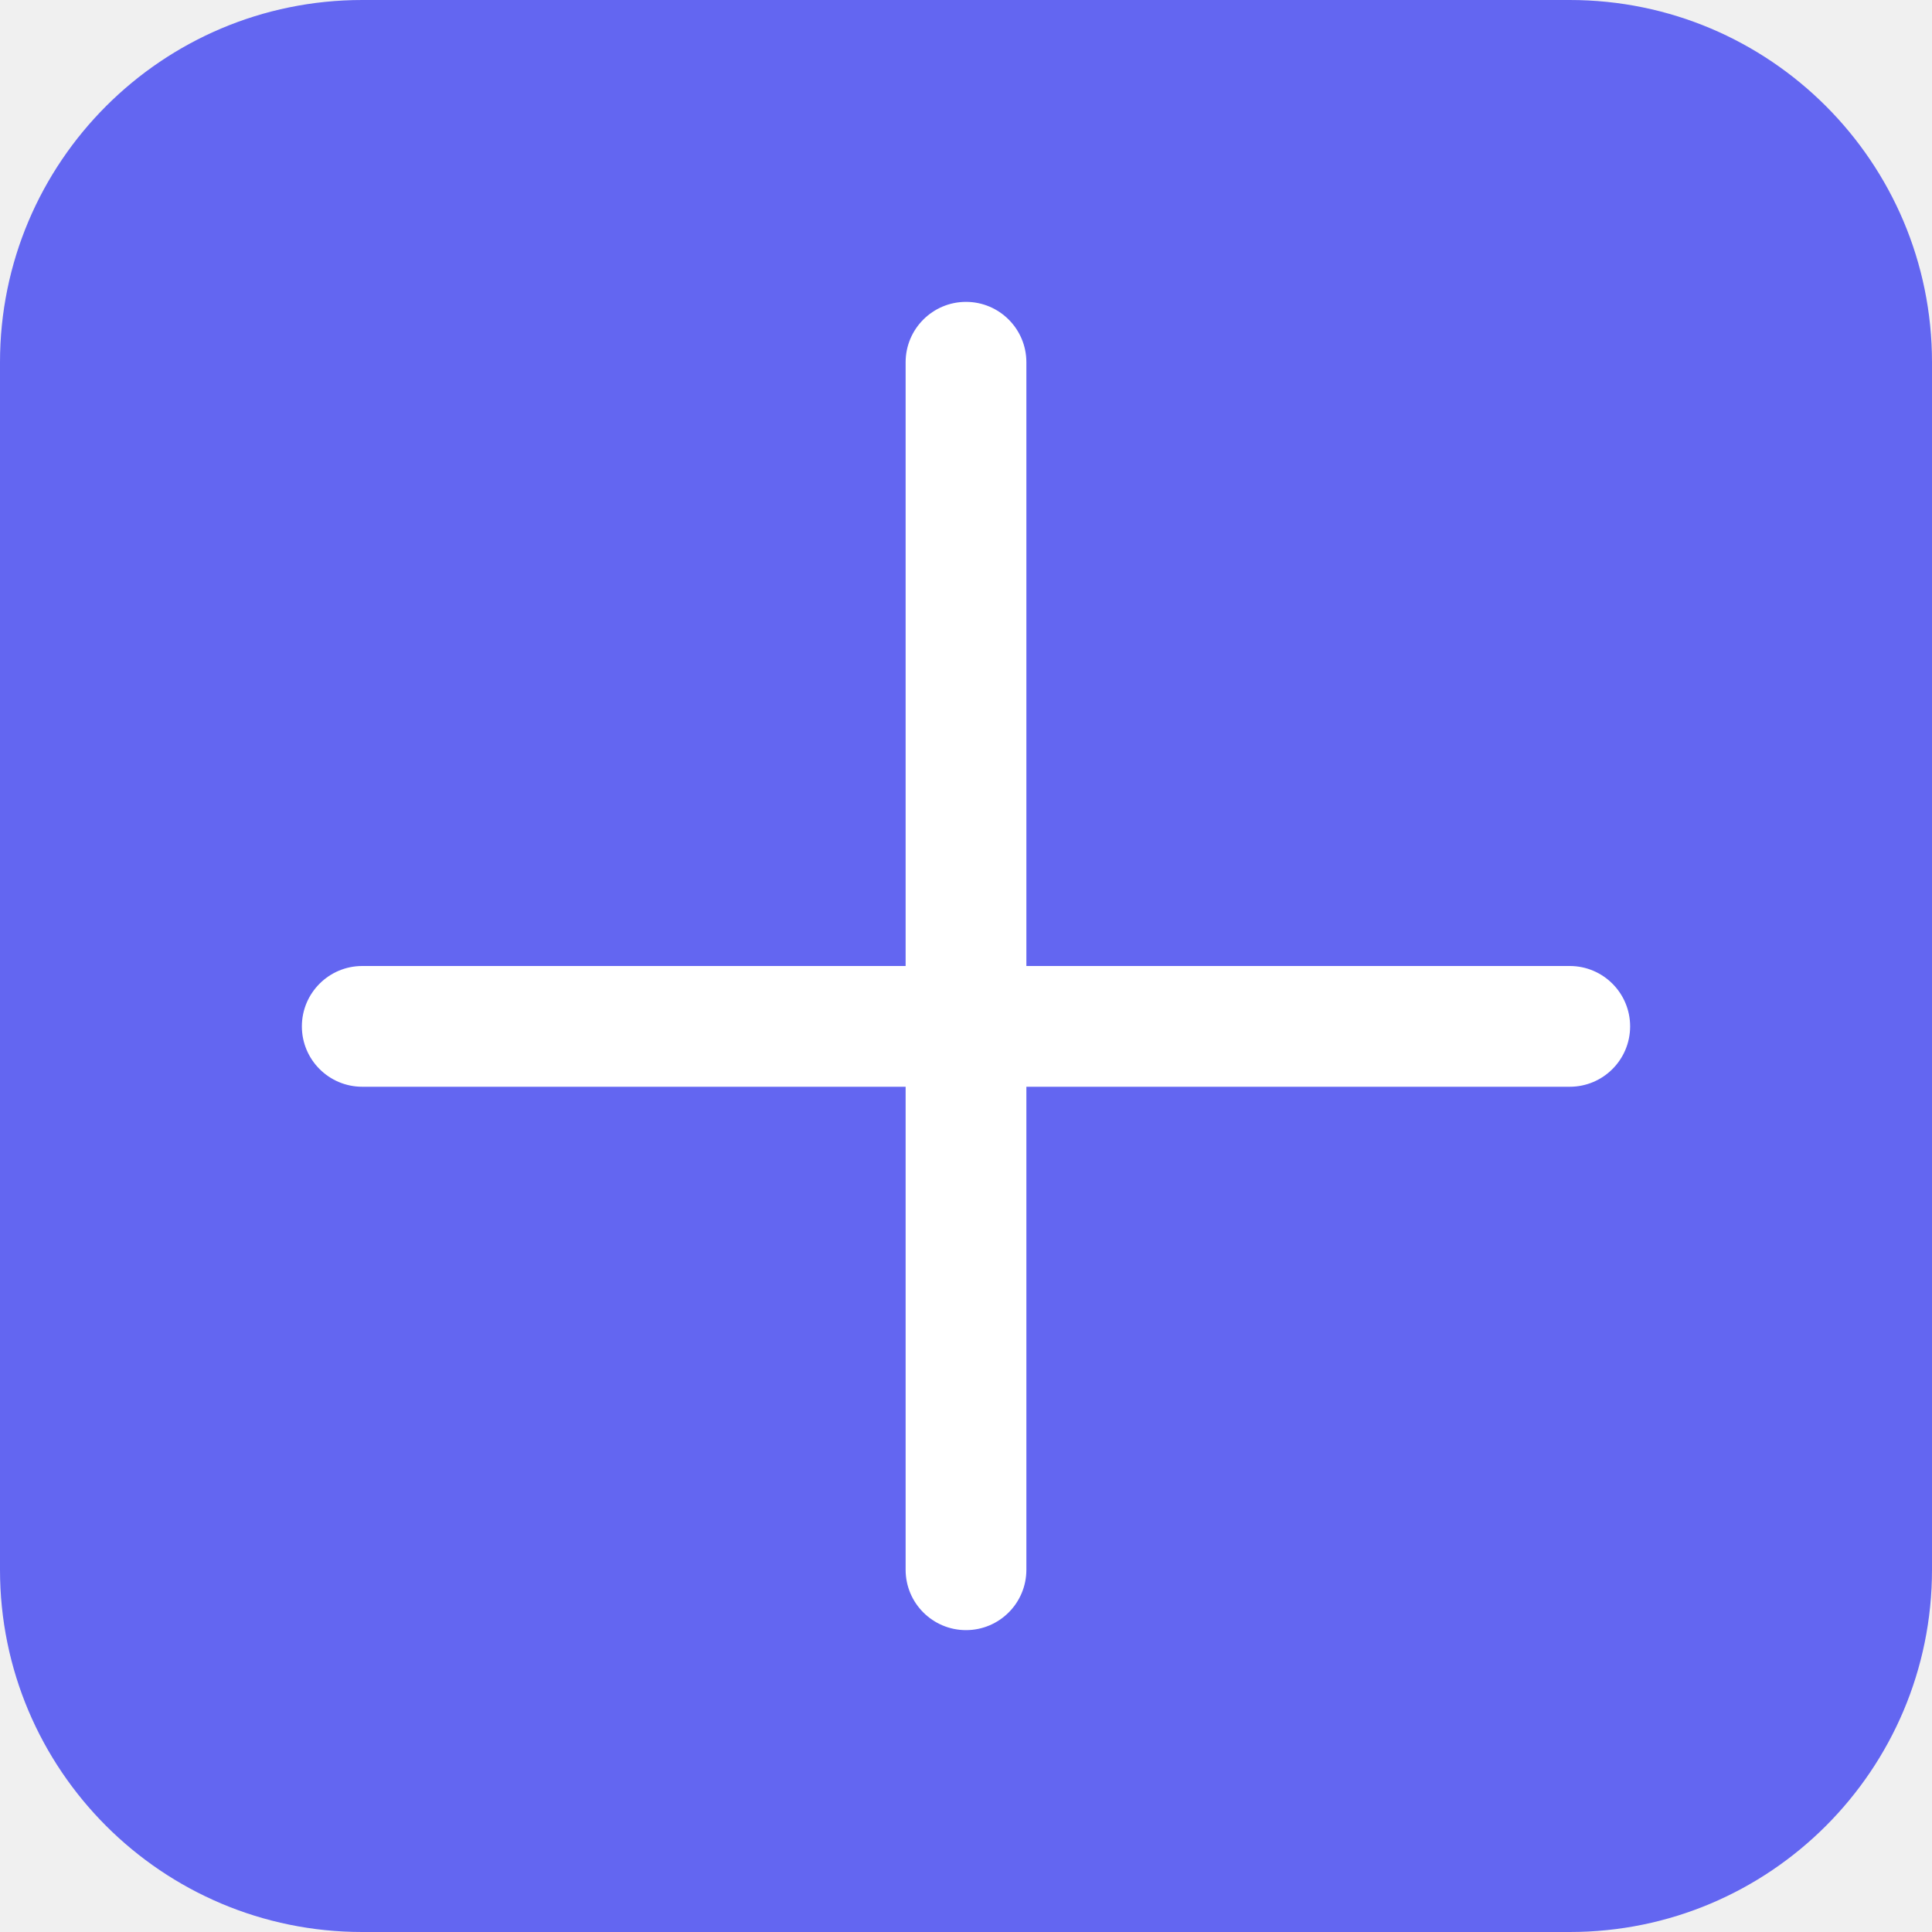
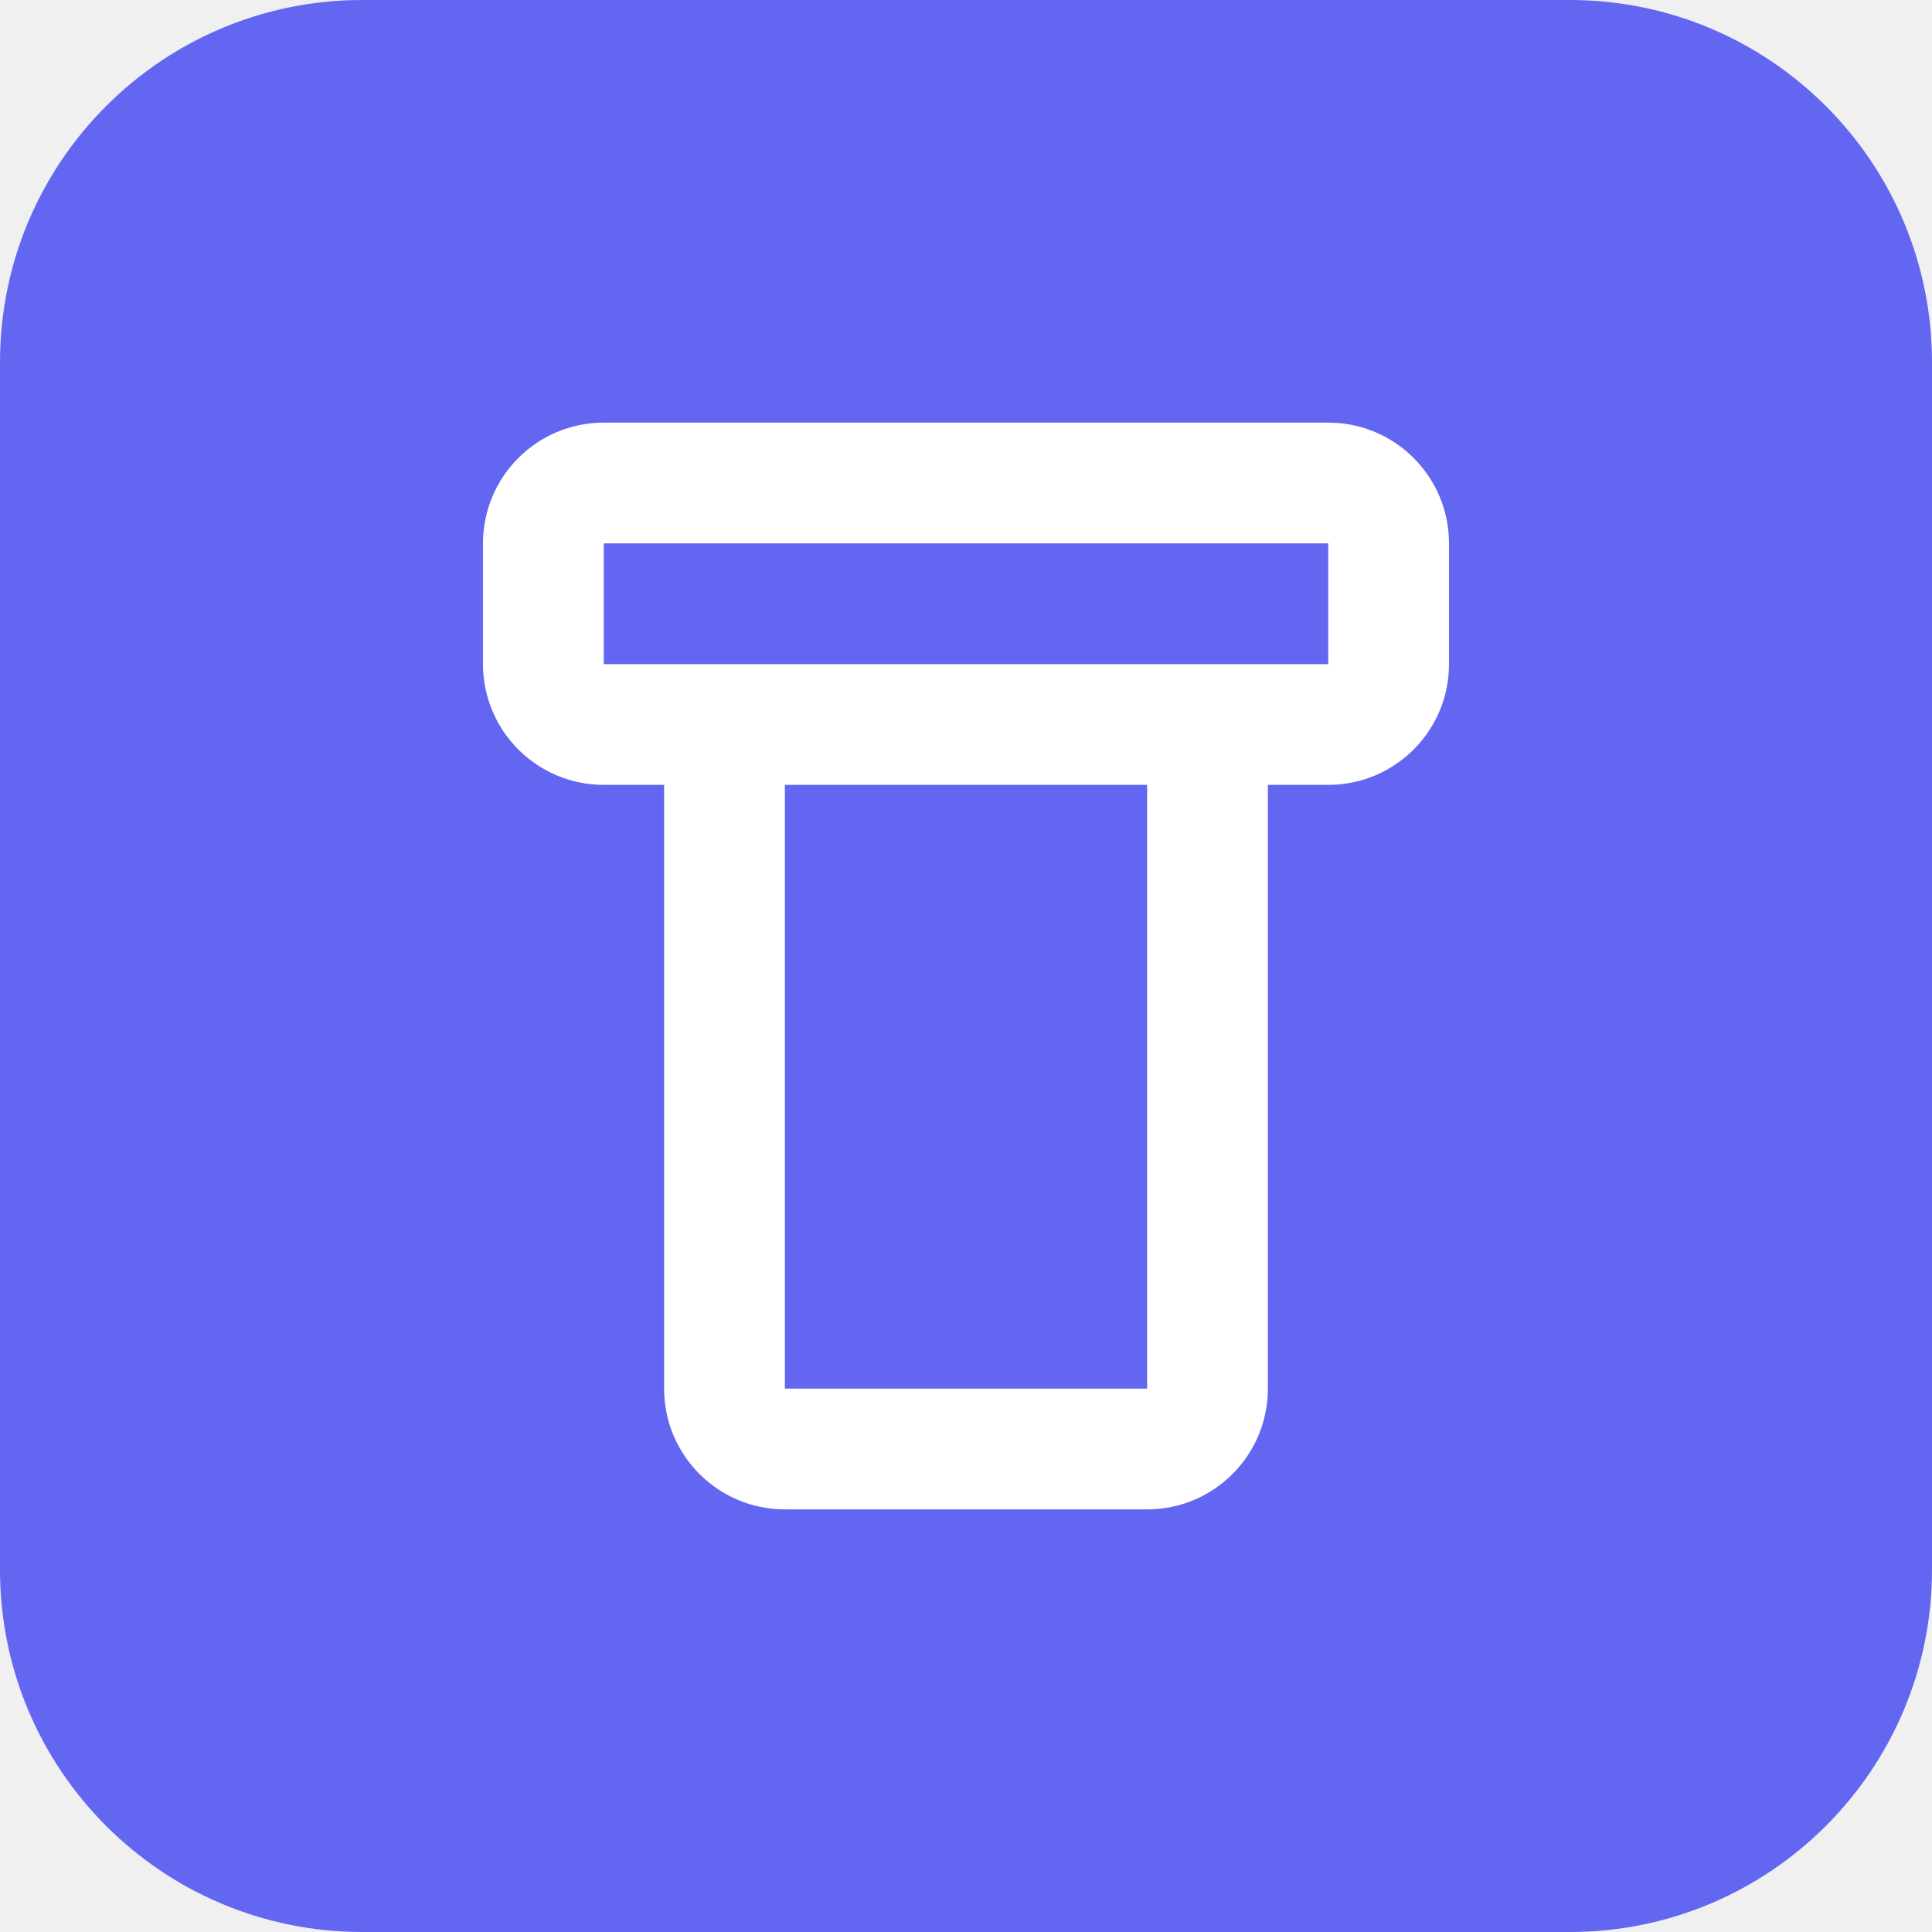
<svg xmlns="http://www.w3.org/2000/svg" width="32px" height="32px" viewBox="0 0 32 32" version="1.1">
  <g stroke="none" stroke-width="1" fill="none" fill-rule="evenodd">
    <rect fill="#6366f1" x="0" y="0" width="32" height="32" rx="6" />
-     <path d="M16,5 C16.552,5 17,5.448 17,6 L17,16 L26,16 C26.552,16 27,16.448 27,17 C27,17.552 26.552,18 26,18 L17,18 L17,26 C17,26.552 16.552,27 16,27 C15.448,27 15,26.552 15,26 L15,18 L6,18 C5.448,18 5,17.552 5,17 C5,16.448 5.448,16 6,16 L15,16 L15,6 C15,5.448 15.448,5 16,5 Z" fill="#FFFFFF" fill-rule="nonzero" />
+     <path d="M22,7 C23.105,7 24,7.895 24,9 L24,11 C24,12.105 23.105,13 22,13 L21,13 L21,23 C21,24.105 20.105,25 19,25 L13,25 C11.895,25 11,24.105 11,23 L11,13 L10,13 C8.895,13 8,12.105 8,11 L8,9 C8,7.895 8.895,7 10,7 L22,7 Z M19,13 L13,13 L13,23 L19,23 L19,13 Z M22,9 L10,9 L10,11 L22,11 L22,9 Z" fill="#FFFFFF" fill-rule="nonzero" />
  </g>
</svg>
